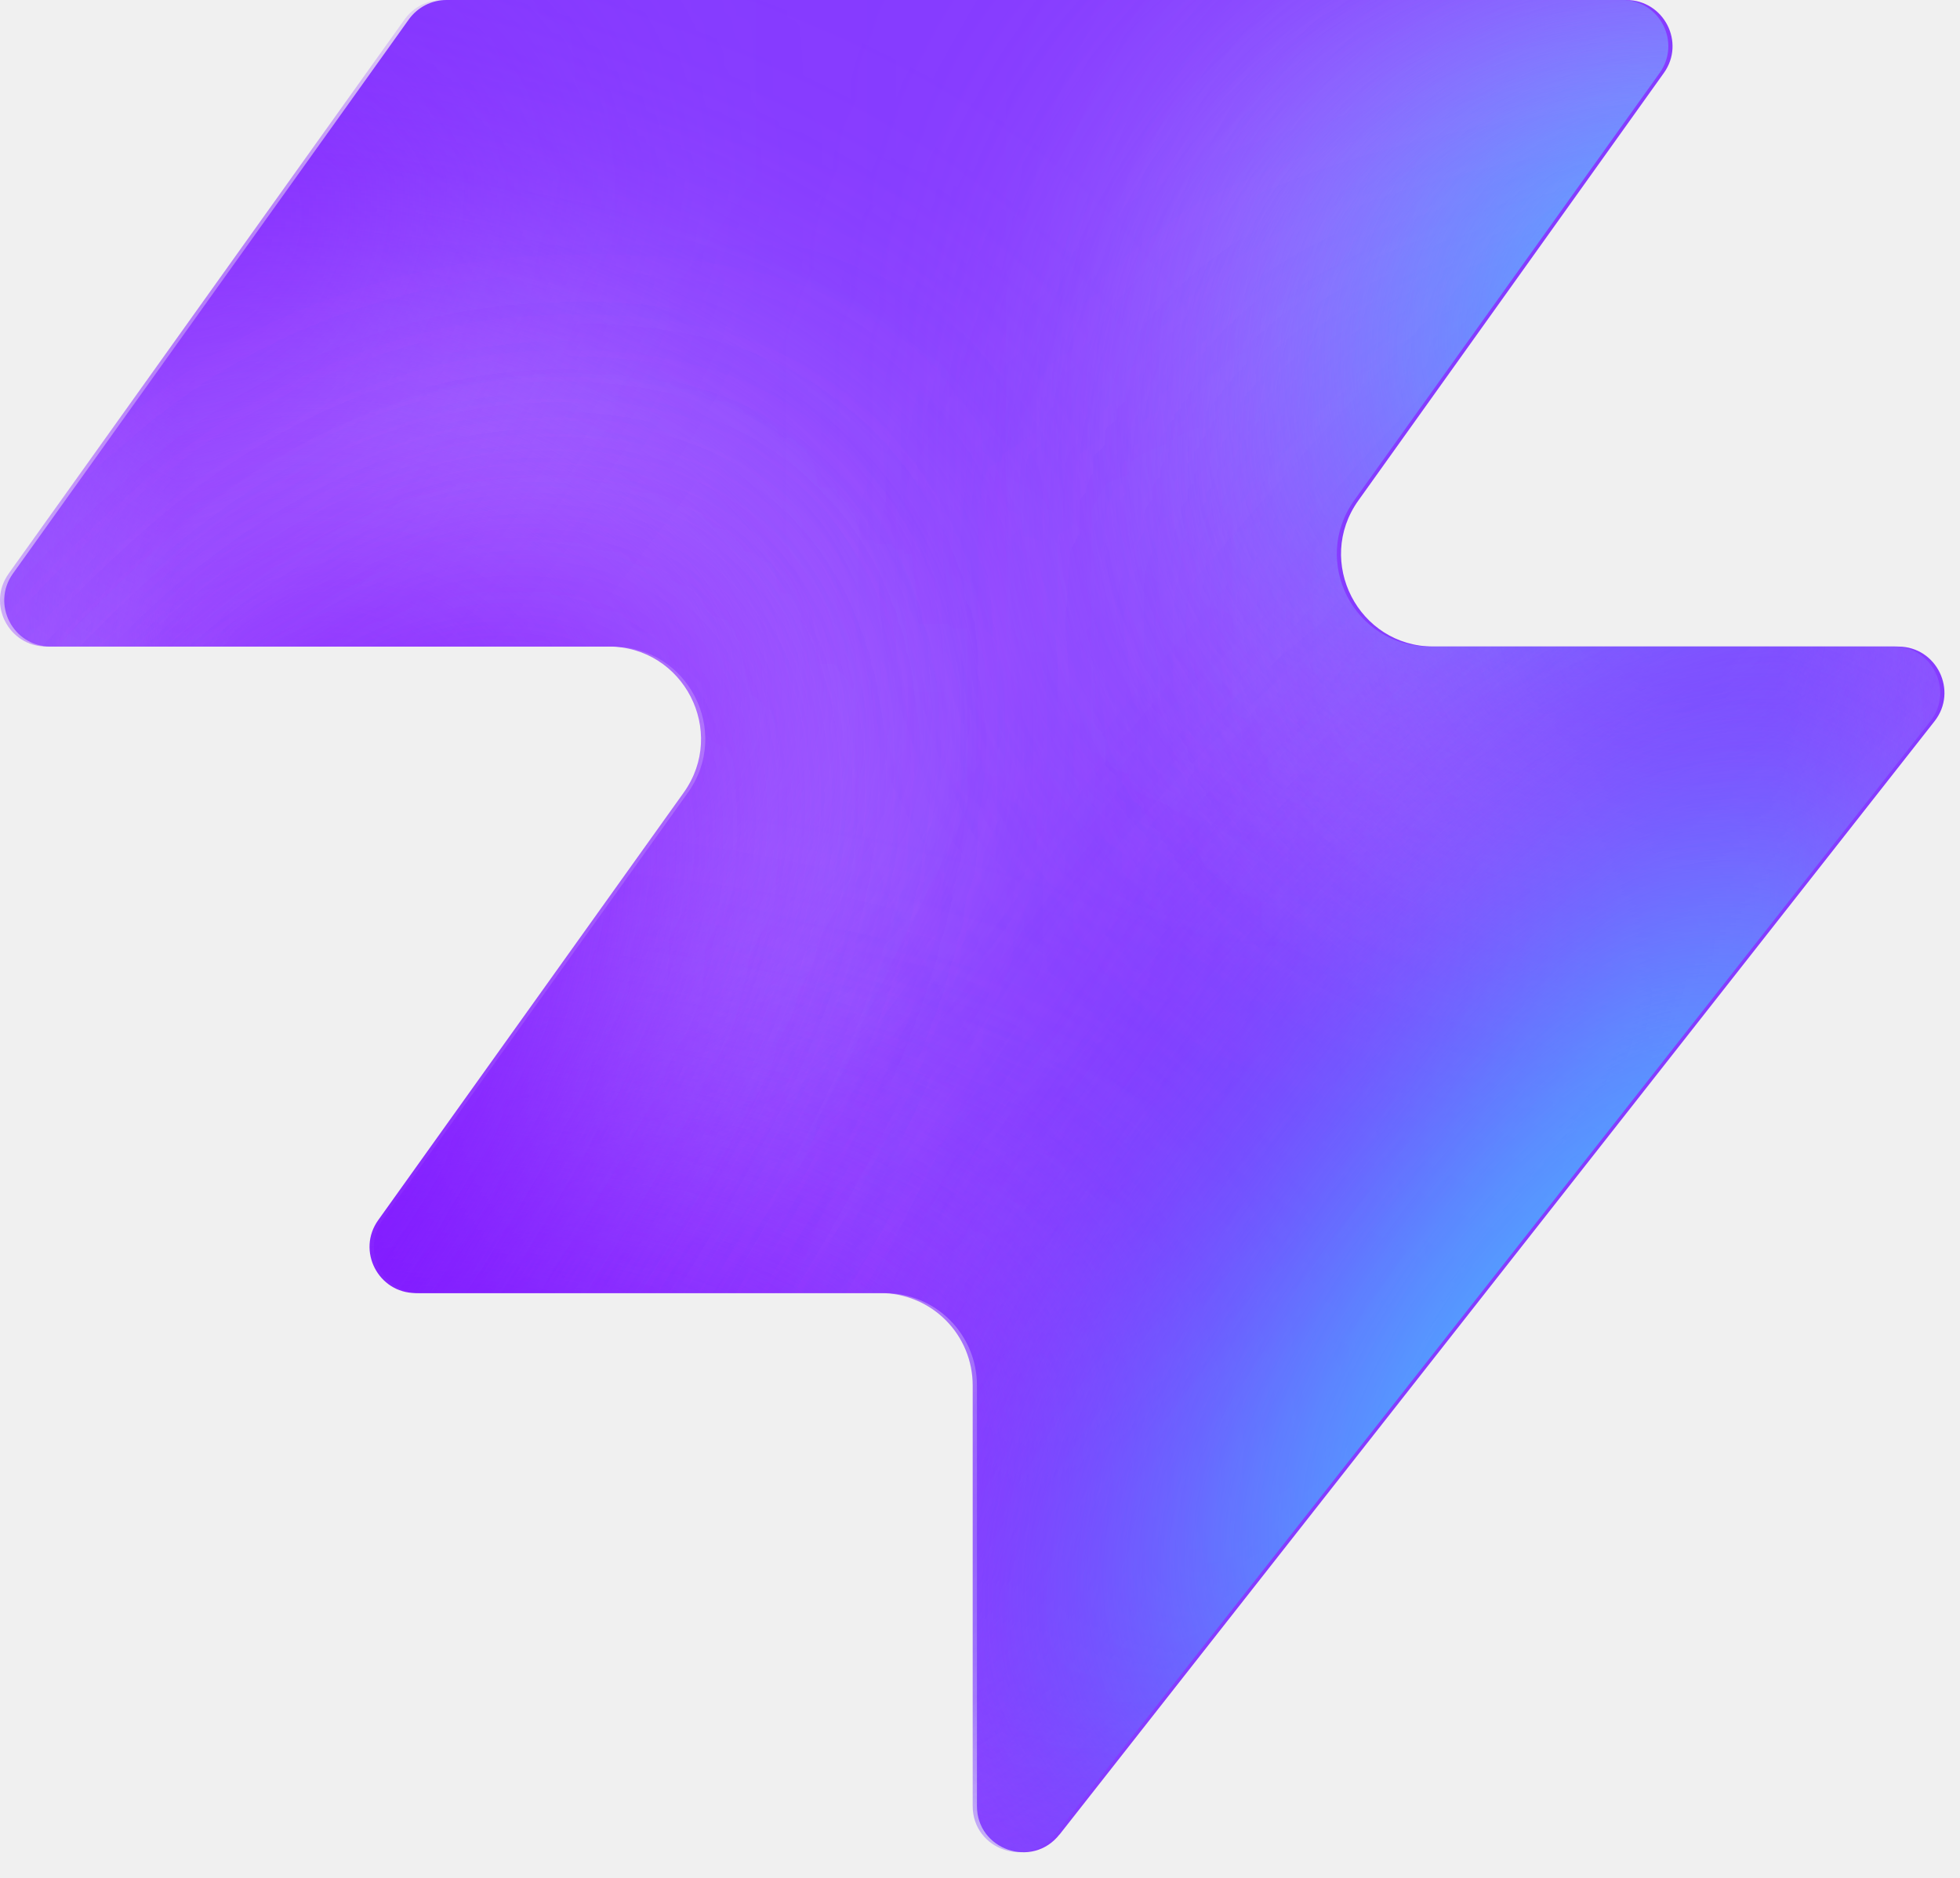
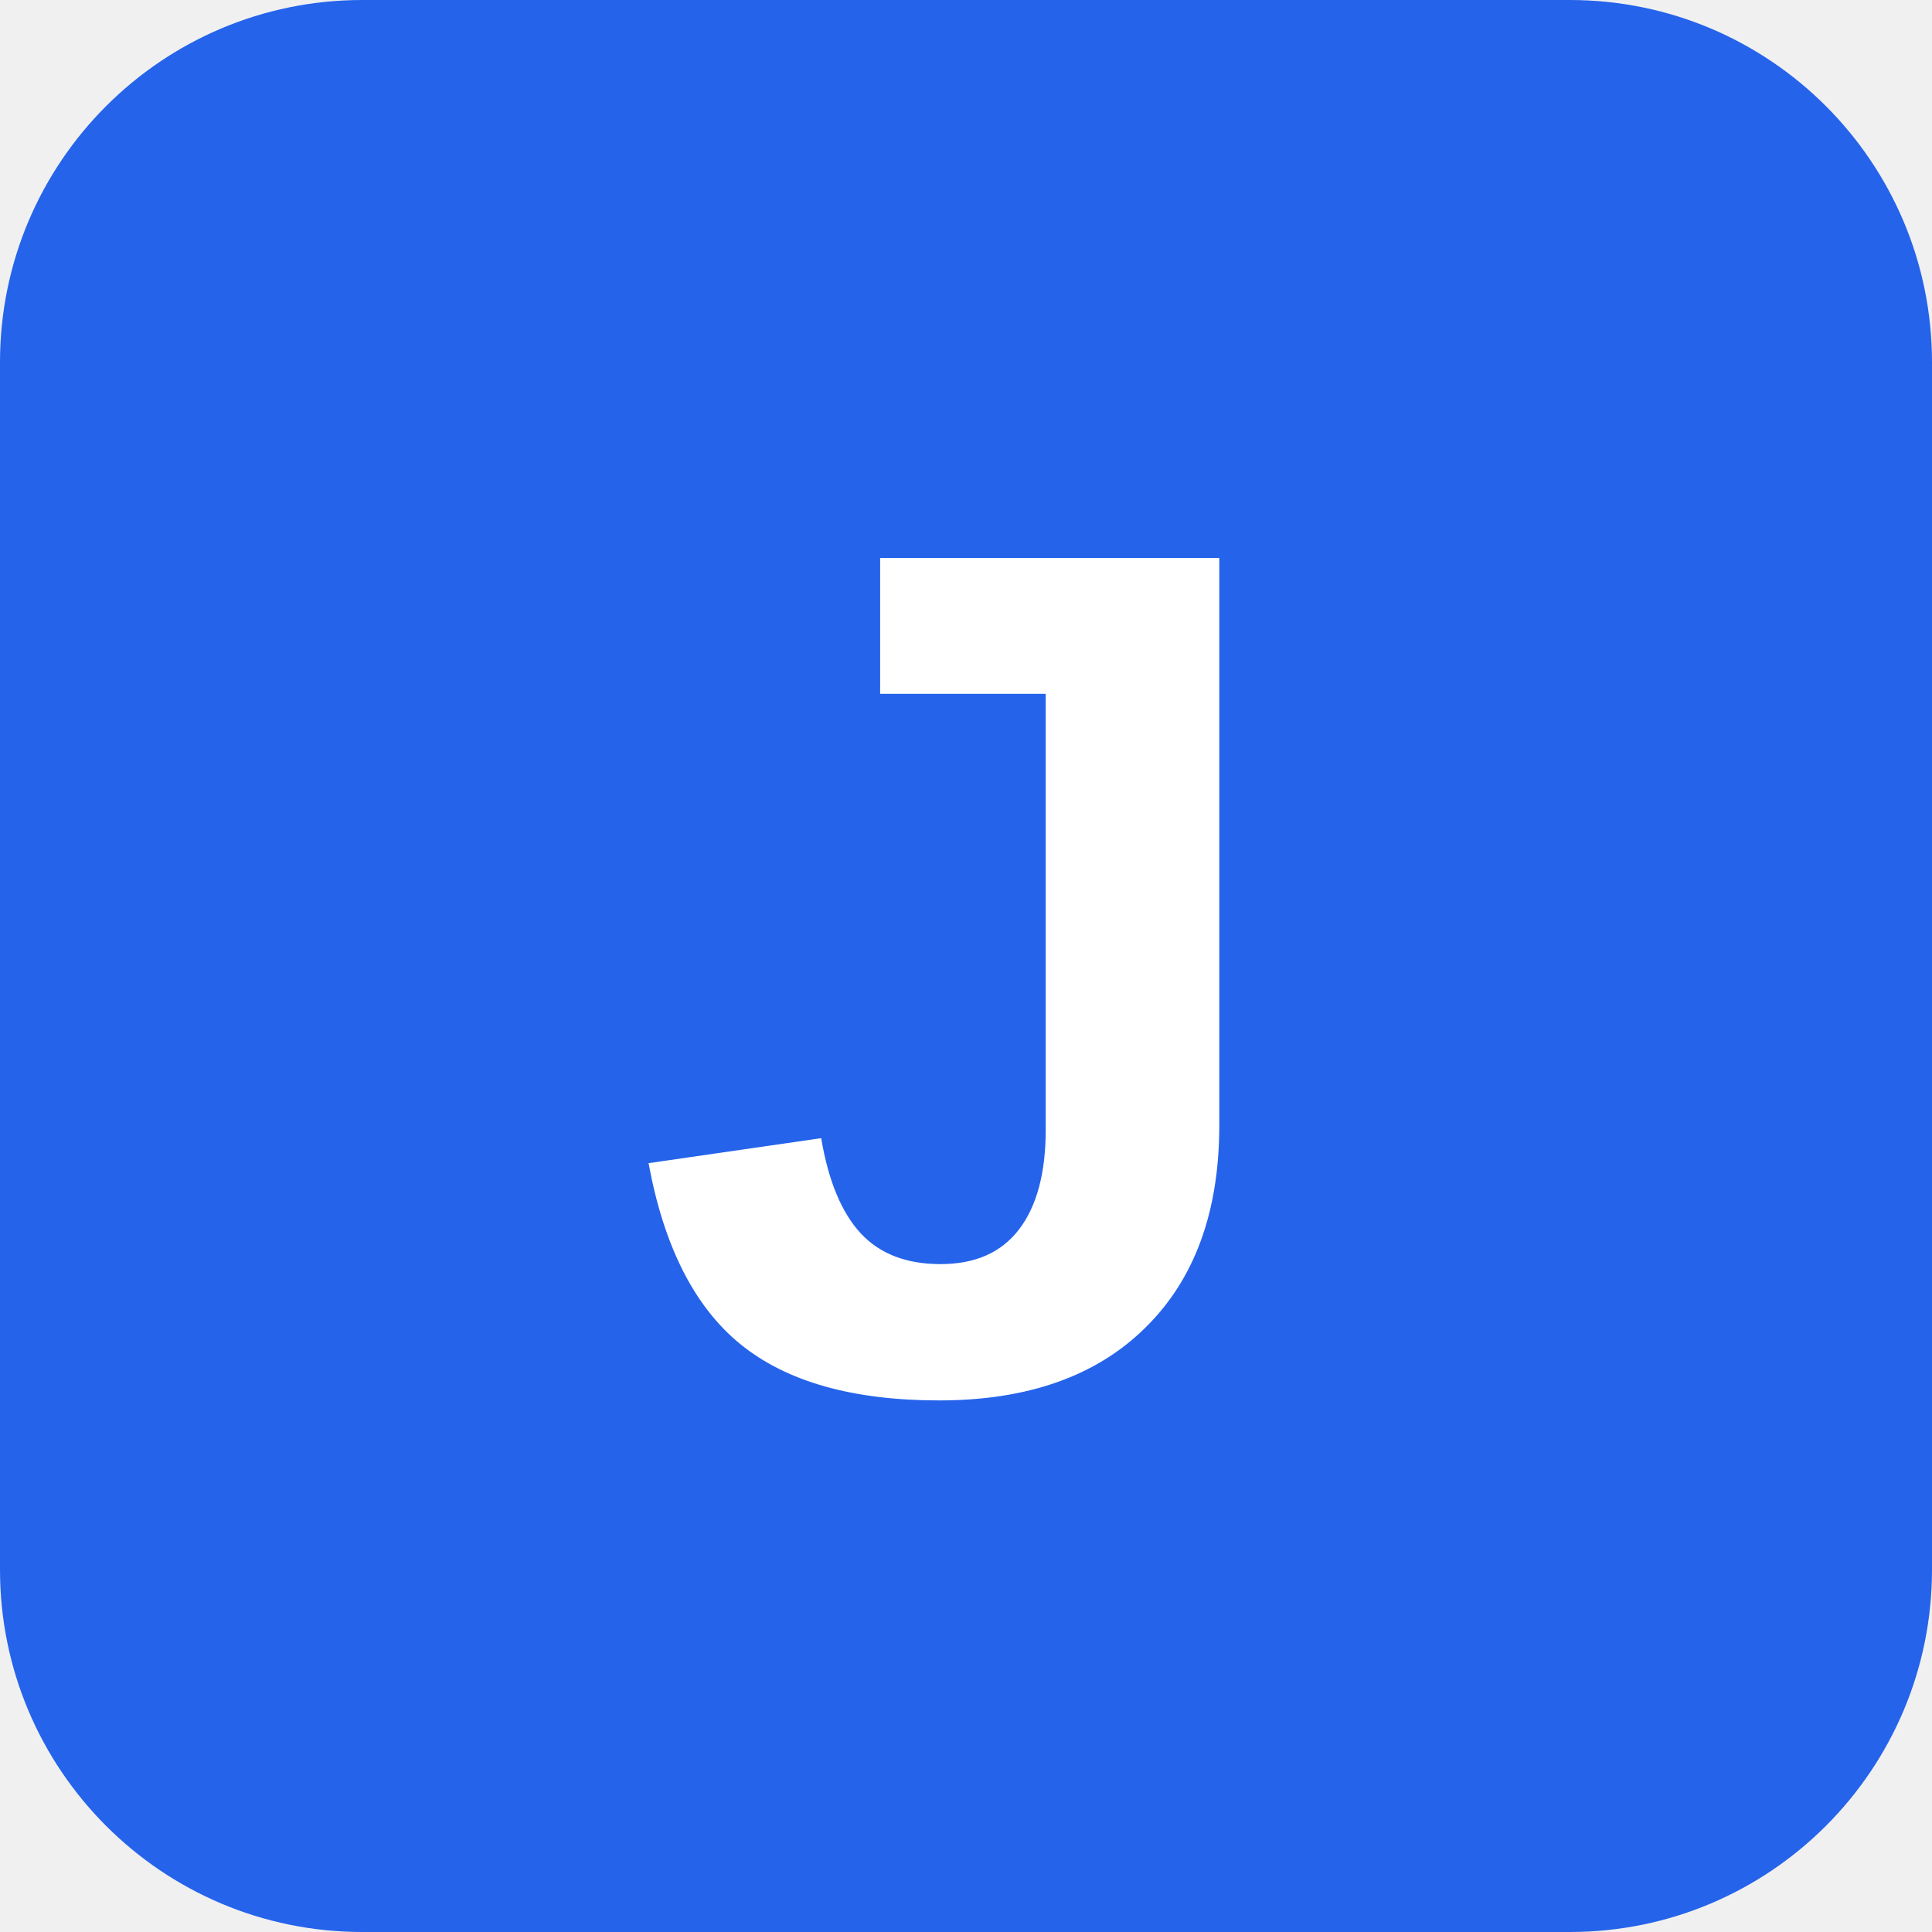
- <svg xmlns="http://www.w3.org/2000/svg" width="48" height="46" fill="none" viewBox="0 0 48 46">
-   <path fill="#863bff" d="M25.946 44.938c-.664.845-2.021.375-2.021-.698V33.937a2.26 2.26 0 0 0-2.262-2.262H10.287c-.92 0-1.456-1.04-.92-1.788l7.48-10.471c1.07-1.497 0-3.578-1.842-3.578H1.237c-.92 0-1.456-1.04-.92-1.788L10.013.474c.214-.297.556-.474.92-.474h28.894c.92 0 1.456 1.04.92 1.788l-7.48 10.471c-1.07 1.498 0 3.579 1.842 3.579h11.377c.943 0 1.473 1.088.89 1.83L25.947 44.94z" style="fill:#863bff;fill:color(display-p3 .525 .23 1);fill-opacity:1" />
-   <mask id="a" width="48" height="46" x="0" y="0" maskUnits="userSpaceOnUse" style="mask-type:alpha">
-     <path fill="#000" d="M25.842 44.938c-.664.844-2.021.375-2.021-.698V33.937a2.26 2.26 0 0 0-2.262-2.262H10.183c-.92 0-1.456-1.04-.92-1.788l7.48-10.471c1.07-1.498 0-3.579-1.842-3.579H1.133c-.92 0-1.456-1.04-.92-1.787L9.91.473c.214-.297.556-.474.92-.474h28.894c.92 0 1.456 1.04.92 1.788l-7.48 10.471c-1.07 1.498 0 3.578 1.842 3.578h11.377c.943 0 1.473 1.088.89 1.832L25.843 44.94z" style="fill:#000;fill-opacity:1" />
-   </mask>
-   <g mask="url(#a)">
-     <g filter="url(#b)">
-       <ellipse cx="5.508" cy="14.704" fill="#ede6ff" rx="5.508" ry="14.704" style="fill:#ede6ff;fill:color(display-p3 .927 .903 1);fill-opacity:1" transform="matrix(.00324 1 1 -.00324 -4.47 31.516)" />
-     </g>
-     <g filter="url(#c)">
-       <ellipse cx="10.399" cy="29.851" fill="#ede6ff" rx="10.399" ry="29.851" style="fill:#ede6ff;fill:color(display-p3 .927 .903 1);fill-opacity:1" transform="matrix(.00324 1 1 -.00324 -39.328 7.883)" />
-     </g>
-     <g filter="url(#d)">
-       <ellipse cx="5.508" cy="30.487" fill="#7e14ff" rx="5.508" ry="30.487" style="fill:#7e14ff;fill:color(display-p3 .492 .077 1);fill-opacity:1" transform="rotate(89.814 -25.913 -14.639)scale(1 -1)" />
-     </g>
-     <g filter="url(#e)">
-       <ellipse cx="5.508" cy="30.599" fill="#7e14ff" rx="5.508" ry="30.599" style="fill:#7e14ff;fill:color(display-p3 .492 .077 1);fill-opacity:1" transform="rotate(89.814 -32.644 -3.334)scale(1 -1)" />
-     </g>
-     <g filter="url(#f)">
-       <ellipse cx="5.508" cy="30.599" fill="#7e14ff" rx="5.508" ry="30.599" style="fill:#7e14ff;fill:color(display-p3 .492 .077 1);fill-opacity:1" transform="matrix(.00324 1 1 -.00324 -34.34 30.47)" />
-     </g>
-     <g filter="url(#g)">
-       <ellipse cx="14.072" cy="22.078" fill="#ede6ff" rx="14.072" ry="22.078" style="fill:#ede6ff;fill:color(display-p3 .927 .903 1);fill-opacity:1" transform="rotate(93.35 24.506 48.493)scale(-1 1)" />
-     </g>
-     <g filter="url(#h)">
-       <ellipse cx="3.47" cy="21.501" fill="#7e14ff" rx="3.47" ry="21.501" style="fill:#7e14ff;fill:color(display-p3 .492 .077 1);fill-opacity:1" transform="rotate(89.009 28.708 47.59)scale(-1 1)" />
-     </g>
-     <g filter="url(#i)">
-       <ellipse cx="3.47" cy="21.501" fill="#7e14ff" rx="3.47" ry="21.501" style="fill:#7e14ff;fill:color(display-p3 .492 .077 1);fill-opacity:1" transform="rotate(89.009 28.708 47.59)scale(-1 1)" />
-     </g>
-     <g filter="url(#j)">
-       <ellipse cx=".387" cy="8.972" fill="#7e14ff" rx="4.407" ry="29.108" style="fill:#7e14ff;fill:color(display-p3 .492 .077 1);fill-opacity:1" transform="rotate(39.51 .387 8.972)" />
-     </g>
-     <g filter="url(#k)">
-       <ellipse cx="47.523" cy="-6.092" fill="#7e14ff" rx="4.407" ry="29.108" style="fill:#7e14ff;fill:color(display-p3 .492 .077 1);fill-opacity:1" transform="rotate(37.892 47.523 -6.092)" />
-     </g>
-     <g filter="url(#l)">
-       <ellipse cx="41.412" cy="6.333" fill="#47bfff" rx="5.971" ry="9.665" style="fill:#47bfff;fill:color(display-p3 .28 .748 1);fill-opacity:1" transform="rotate(37.892 41.412 6.333)" />
-     </g>
-     <g filter="url(#m)">
-       <ellipse cx="-1.879" cy="38.332" fill="#7e14ff" rx="4.407" ry="29.108" style="fill:#7e14ff;fill:color(display-p3 .492 .077 1);fill-opacity:1" transform="rotate(37.892 -1.88 38.332)" />
-     </g>
-     <g filter="url(#n)">
-       <ellipse cx="-1.879" cy="38.332" fill="#7e14ff" rx="4.407" ry="29.108" style="fill:#7e14ff;fill:color(display-p3 .492 .077 1);fill-opacity:1" transform="rotate(37.892 -1.88 38.332)" />
-     </g>
-     <g filter="url(#o)">
-       <ellipse cx="35.651" cy="29.907" fill="#7e14ff" rx="4.407" ry="29.108" style="fill:#7e14ff;fill:color(display-p3 .492 .077 1);fill-opacity:1" transform="rotate(37.892 35.651 29.907)" />
-     </g>
-     <g filter="url(#p)">
-       <ellipse cx="38.418" cy="32.4" fill="#47bfff" rx="5.971" ry="15.297" style="fill:#47bfff;fill:color(display-p3 .28 .748 1);fill-opacity:1" transform="rotate(37.892 38.418 32.4)" />
-     </g>
-   </g>
-   <defs>
-     <filter id="b" width="60.045" height="41.654" x="-19.77" y="16.149" color-interpolation-filters="sRGB" filterUnits="userSpaceOnUse">
-       <feFlood flood-opacity="0" result="BackgroundImageFix" />
-       <feBlend in="SourceGraphic" in2="BackgroundImageFix" result="shape" />
-       <feGaussianBlur result="effect1_foregroundBlur_2002_17158" stdDeviation="7.659" />
-     </filter>
-     <filter id="c" width="90.34" height="51.437" x="-54.613" y="-7.533" color-interpolation-filters="sRGB" filterUnits="userSpaceOnUse">
-       <feFlood flood-opacity="0" result="BackgroundImageFix" />
-       <feBlend in="SourceGraphic" in2="BackgroundImageFix" result="shape" />
-       <feGaussianBlur result="effect1_foregroundBlur_2002_17158" stdDeviation="7.659" />
-     </filter>
-     <filter id="d" width="79.355" height="29.4" x="-49.64" y="2.03" color-interpolation-filters="sRGB" filterUnits="userSpaceOnUse">
-       <feFlood flood-opacity="0" result="BackgroundImageFix" />
-       <feBlend in="SourceGraphic" in2="BackgroundImageFix" result="shape" />
-       <feGaussianBlur result="effect1_foregroundBlur_2002_17158" stdDeviation="4.596" />
-     </filter>
-     <filter id="e" width="79.579" height="29.4" x="-45.045" y="20.029" color-interpolation-filters="sRGB" filterUnits="userSpaceOnUse">
-       <feFlood flood-opacity="0" result="BackgroundImageFix" />
-       <feBlend in="SourceGraphic" in2="BackgroundImageFix" result="shape" />
-       <feGaussianBlur result="effect1_foregroundBlur_2002_17158" stdDeviation="4.596" />
-     </filter>
-     <filter id="f" width="79.579" height="29.4" x="-43.513" y="21.178" color-interpolation-filters="sRGB" filterUnits="userSpaceOnUse">
-       <feFlood flood-opacity="0" result="BackgroundImageFix" />
-       <feBlend in="SourceGraphic" in2="BackgroundImageFix" result="shape" />
-       <feGaussianBlur result="effect1_foregroundBlur_2002_17158" stdDeviation="4.596" />
-     </filter>
-     <filter id="g" width="74.749" height="58.852" x="15.756" y="-17.901" color-interpolation-filters="sRGB" filterUnits="userSpaceOnUse">
-       <feFlood flood-opacity="0" result="BackgroundImageFix" />
-       <feBlend in="SourceGraphic" in2="BackgroundImageFix" result="shape" />
-       <feGaussianBlur result="effect1_foregroundBlur_2002_17158" stdDeviation="7.659" />
-     </filter>
-     <filter id="h" width="61.377" height="25.362" x="23.548" y="2.284" color-interpolation-filters="sRGB" filterUnits="userSpaceOnUse">
-       <feFlood flood-opacity="0" result="BackgroundImageFix" />
-       <feBlend in="SourceGraphic" in2="BackgroundImageFix" result="shape" />
-       <feGaussianBlur result="effect1_foregroundBlur_2002_17158" stdDeviation="4.596" />
-     </filter>
-     <filter id="i" width="61.377" height="25.362" x="23.548" y="2.284" color-interpolation-filters="sRGB" filterUnits="userSpaceOnUse">
-       <feFlood flood-opacity="0" result="BackgroundImageFix" />
-       <feBlend in="SourceGraphic" in2="BackgroundImageFix" result="shape" />
-       <feGaussianBlur result="effect1_foregroundBlur_2002_17158" stdDeviation="4.596" />
-     </filter>
-     <filter id="j" width="56.045" height="63.649" x="-27.636" y="-22.853" color-interpolation-filters="sRGB" filterUnits="userSpaceOnUse">
-       <feFlood flood-opacity="0" result="BackgroundImageFix" />
-       <feBlend in="SourceGraphic" in2="BackgroundImageFix" result="shape" />
-       <feGaussianBlur result="effect1_foregroundBlur_2002_17158" stdDeviation="4.596" />
-     </filter>
-     <filter id="k" width="54.814" height="64.646" x="20.116" y="-38.415" color-interpolation-filters="sRGB" filterUnits="userSpaceOnUse">
-       <feFlood flood-opacity="0" result="BackgroundImageFix" />
-       <feBlend in="SourceGraphic" in2="BackgroundImageFix" result="shape" />
-       <feGaussianBlur result="effect1_foregroundBlur_2002_17158" stdDeviation="4.596" />
-     </filter>
-     <filter id="l" width="33.541" height="35.313" x="24.641" y="-11.323" color-interpolation-filters="sRGB" filterUnits="userSpaceOnUse">
-       <feFlood flood-opacity="0" result="BackgroundImageFix" />
-       <feBlend in="SourceGraphic" in2="BackgroundImageFix" result="shape" />
-       <feGaussianBlur result="effect1_foregroundBlur_2002_17158" stdDeviation="4.596" />
-     </filter>
-     <filter id="m" width="54.814" height="64.646" x="-29.286" y="6.009" color-interpolation-filters="sRGB" filterUnits="userSpaceOnUse">
-       <feFlood flood-opacity="0" result="BackgroundImageFix" />
-       <feBlend in="SourceGraphic" in2="BackgroundImageFix" result="shape" />
-       <feGaussianBlur result="effect1_foregroundBlur_2002_17158" stdDeviation="4.596" />
-     </filter>
-     <filter id="n" width="54.814" height="64.646" x="-29.286" y="6.009" color-interpolation-filters="sRGB" filterUnits="userSpaceOnUse">
-       <feFlood flood-opacity="0" result="BackgroundImageFix" />
-       <feBlend in="SourceGraphic" in2="BackgroundImageFix" result="shape" />
-       <feGaussianBlur result="effect1_foregroundBlur_2002_17158" stdDeviation="4.596" />
-     </filter>
-     <filter id="o" width="54.814" height="64.646" x="8.244" y="-2.416" color-interpolation-filters="sRGB" filterUnits="userSpaceOnUse">
-       <feFlood flood-opacity="0" result="BackgroundImageFix" />
-       <feBlend in="SourceGraphic" in2="BackgroundImageFix" result="shape" />
-       <feGaussianBlur result="effect1_foregroundBlur_2002_17158" stdDeviation="4.596" />
-     </filter>
-     <filter id="p" width="39.409" height="43.623" x="18.713" y="10.588" color-interpolation-filters="sRGB" filterUnits="userSpaceOnUse">
-       <feFlood flood-opacity="0" result="BackgroundImageFix" />
-       <feBlend in="SourceGraphic" in2="BackgroundImageFix" result="shape" />
-       <feGaussianBlur result="effect1_foregroundBlur_2002_17158" stdDeviation="4.596" />
-     </filter>
-   </defs>
+ <svg xmlns="http://www.w3.org/2000/svg" viewBox="0 0 64 64">
+   <rect width="64" height="64" rx="12" fill="#2563eb" />
+   <text x="50%" y="50%" dy="0.35em" text-anchor="middle" font-family="Arial, sans-serif" font-size="40" font-weight="bold" fill="white">J</text>
</svg>
